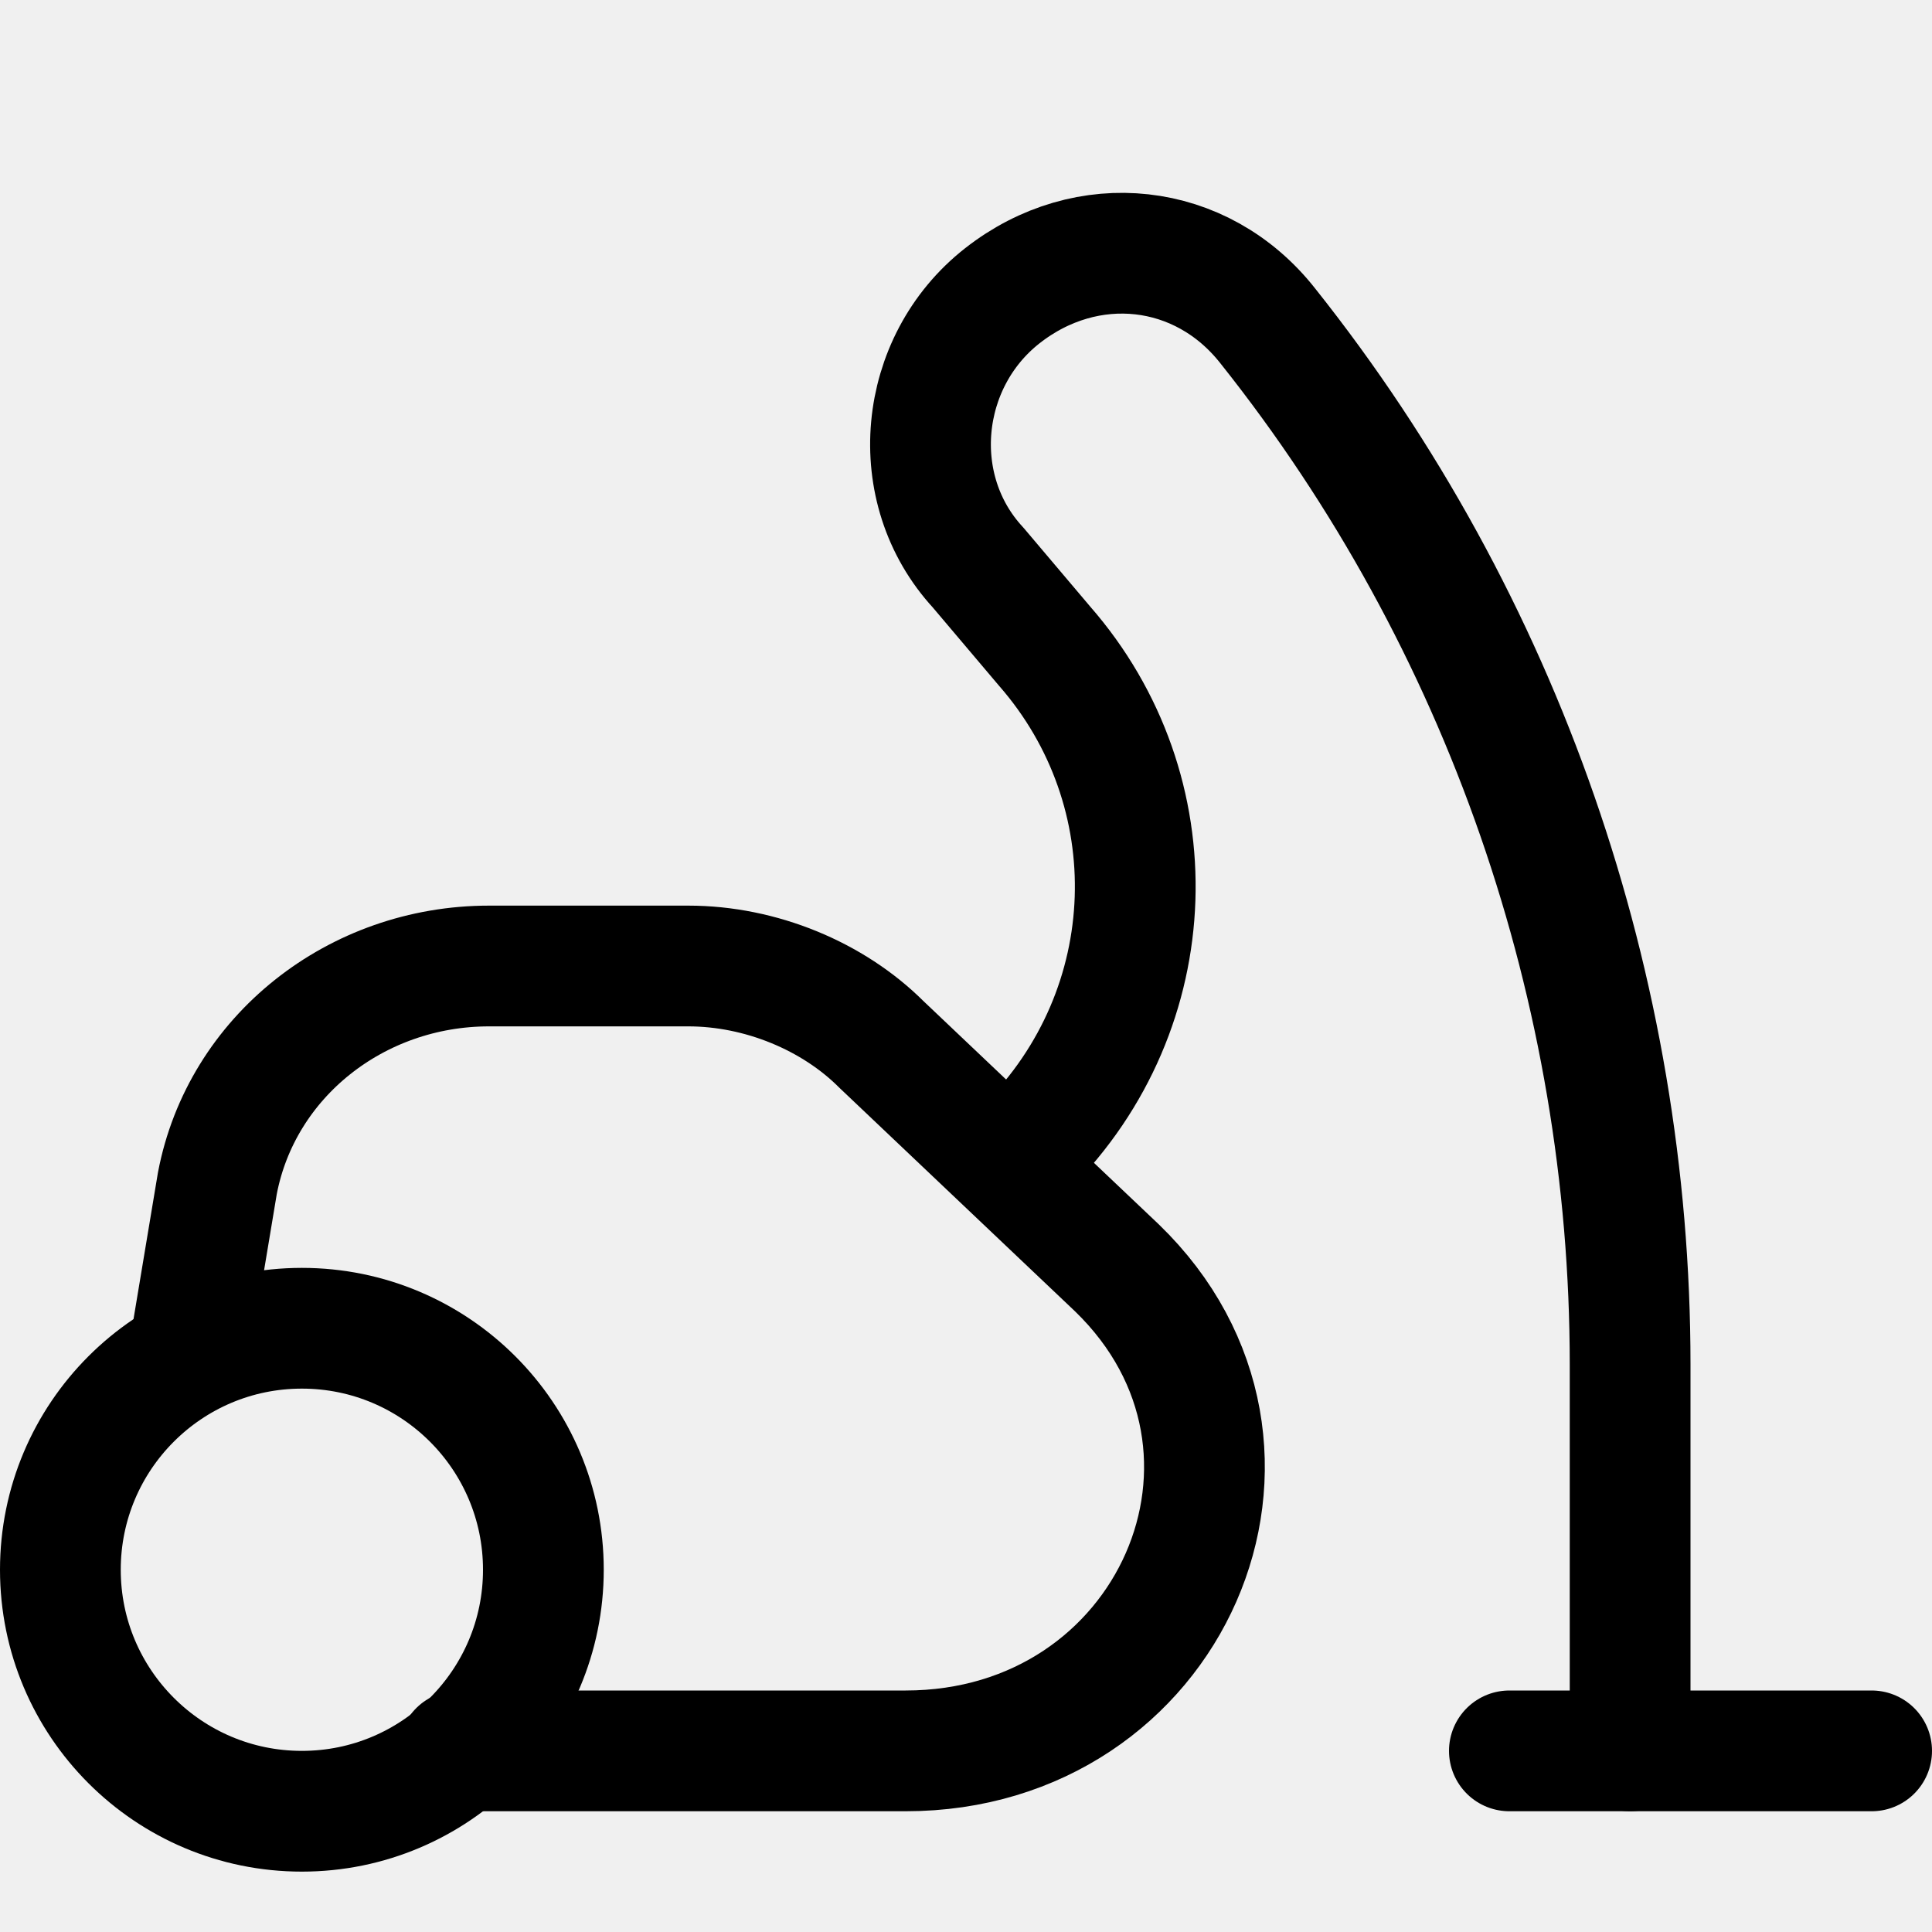
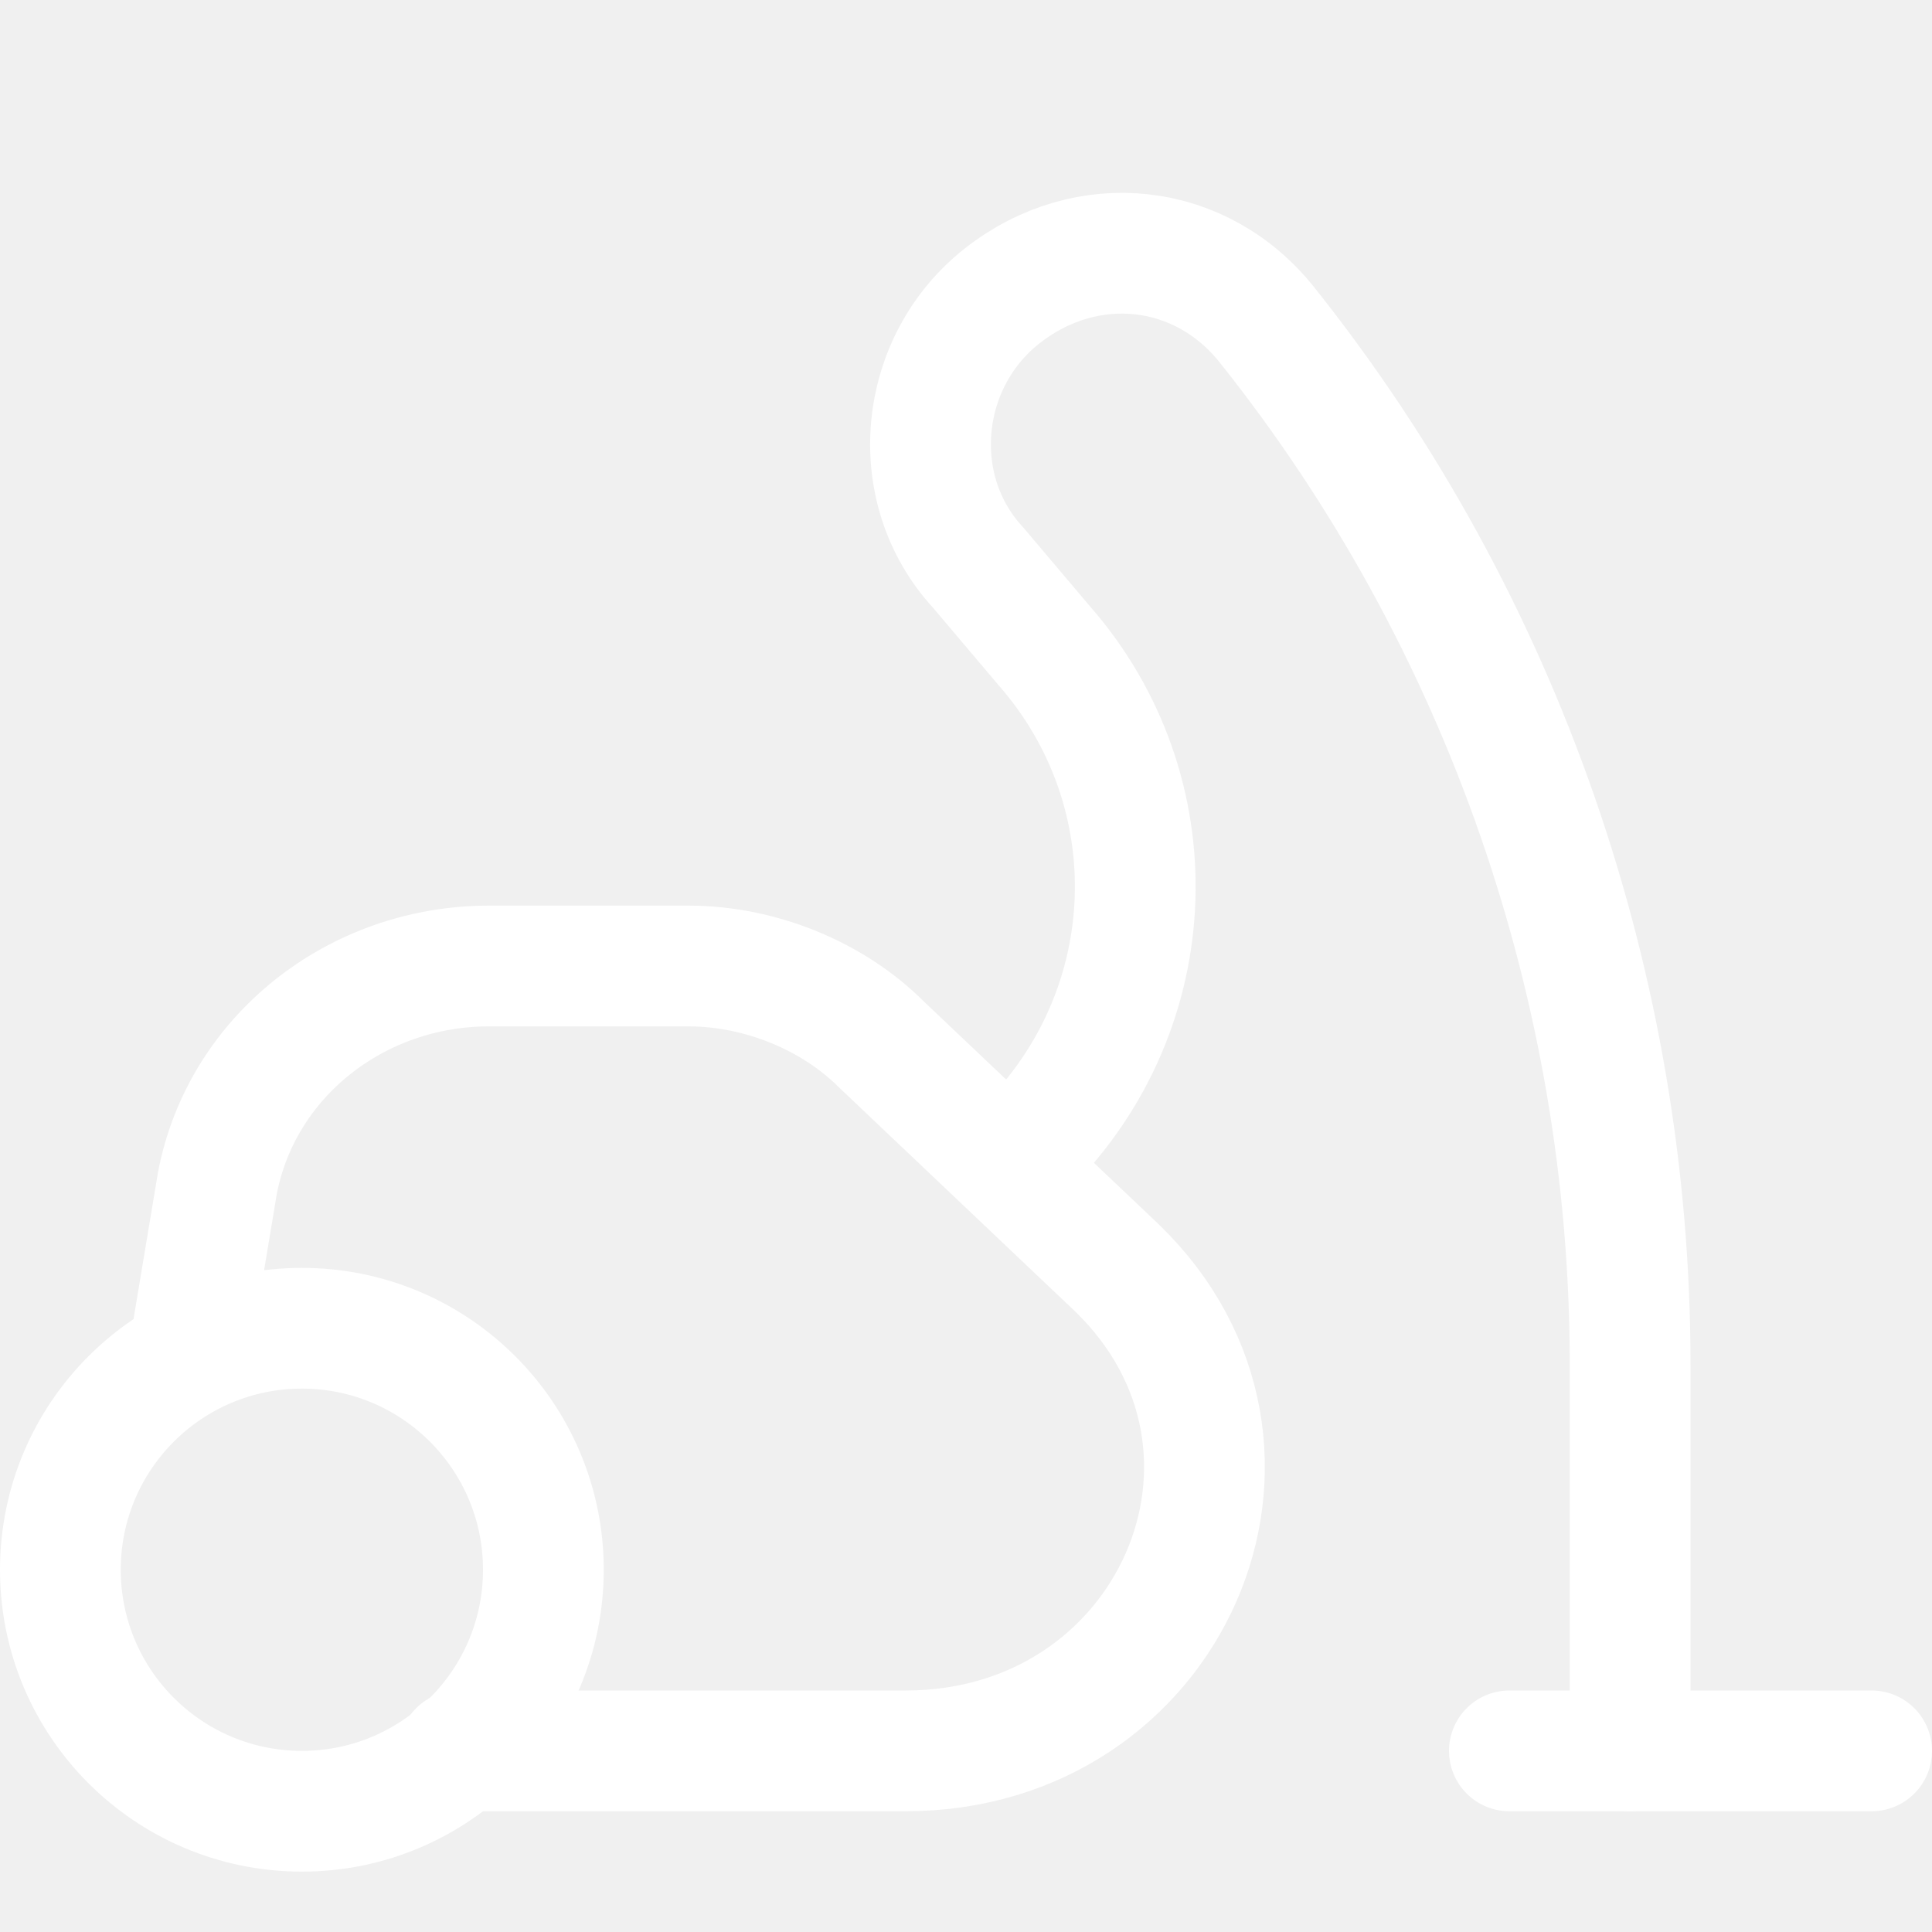
<svg xmlns="http://www.w3.org/2000/svg" id="Icons" style="enable-background:new 0 0 32 32;" version="1.1" viewBox="0 0 32 32" xml:space="preserve">
  <style type="text/css">
- 	.st0{fill:none;stroke:#000000;stroke-width:2;stroke-linecap:round;stroke-linejoin:round;stroke-miterlimit:10;}
+ 	.st0{fill:none;stroke:white;stroke-width:2;stroke-linecap:round;stroke-linejoin:round;stroke-miterlimit:10;}
</style>
  <circle class="st0" cx="5" cy="26" r="4" />
  <path class="st0" d="M3.2,22l0.4-2.4C4,17.5,5.9,16,8.1,16h3.3c1.2,0,2.4,0.5,3.2,1.3l3.9,3.7c3.1,3,0.9,8-3.5,8H7.6" />
  <line class="st0" x1="25" x2="31" y1="29" y2="29" />
  <path class="st0" d="M17,19L17,19c2.3-2.3,2.4-5.9,0.3-8.3l-1.1-1.3c-1.2-1.3-1-3.4,0.4-4.5l0,0c1.4-1.1,3.3-0.9,4.4,0.5l0,0  c3.9,4.9,6,11,6,17.2V29" />
</svg>
